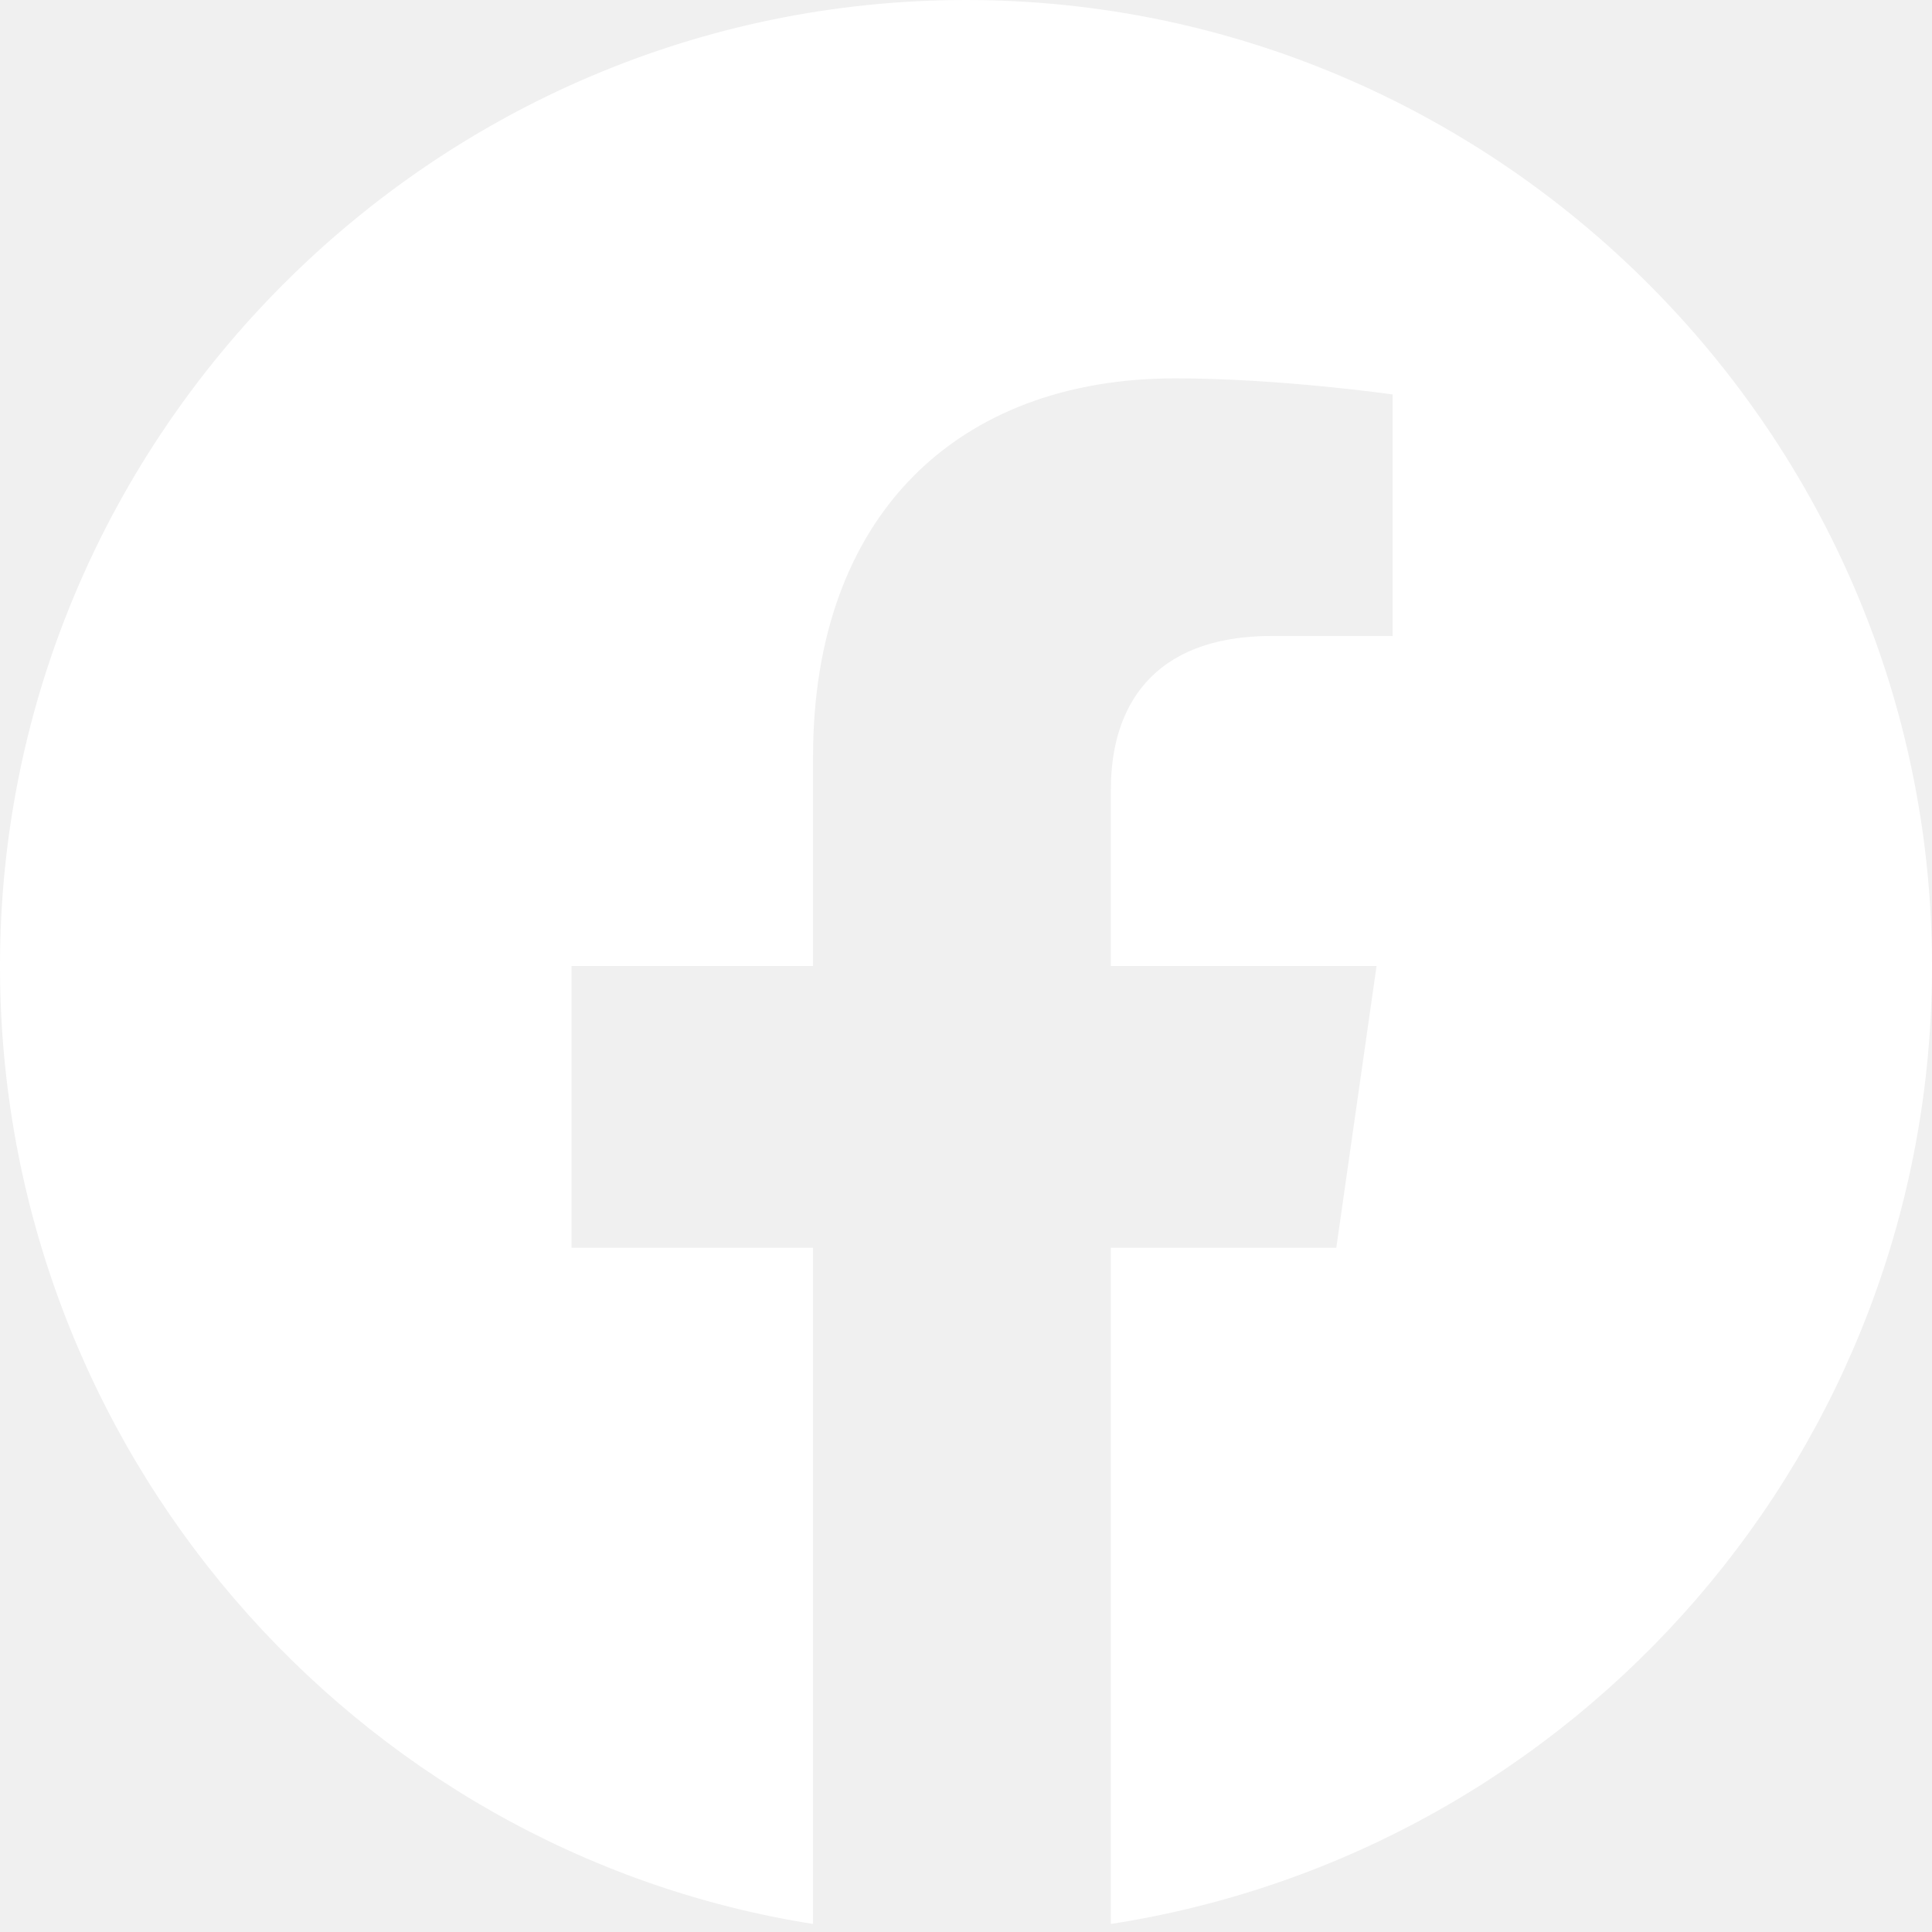
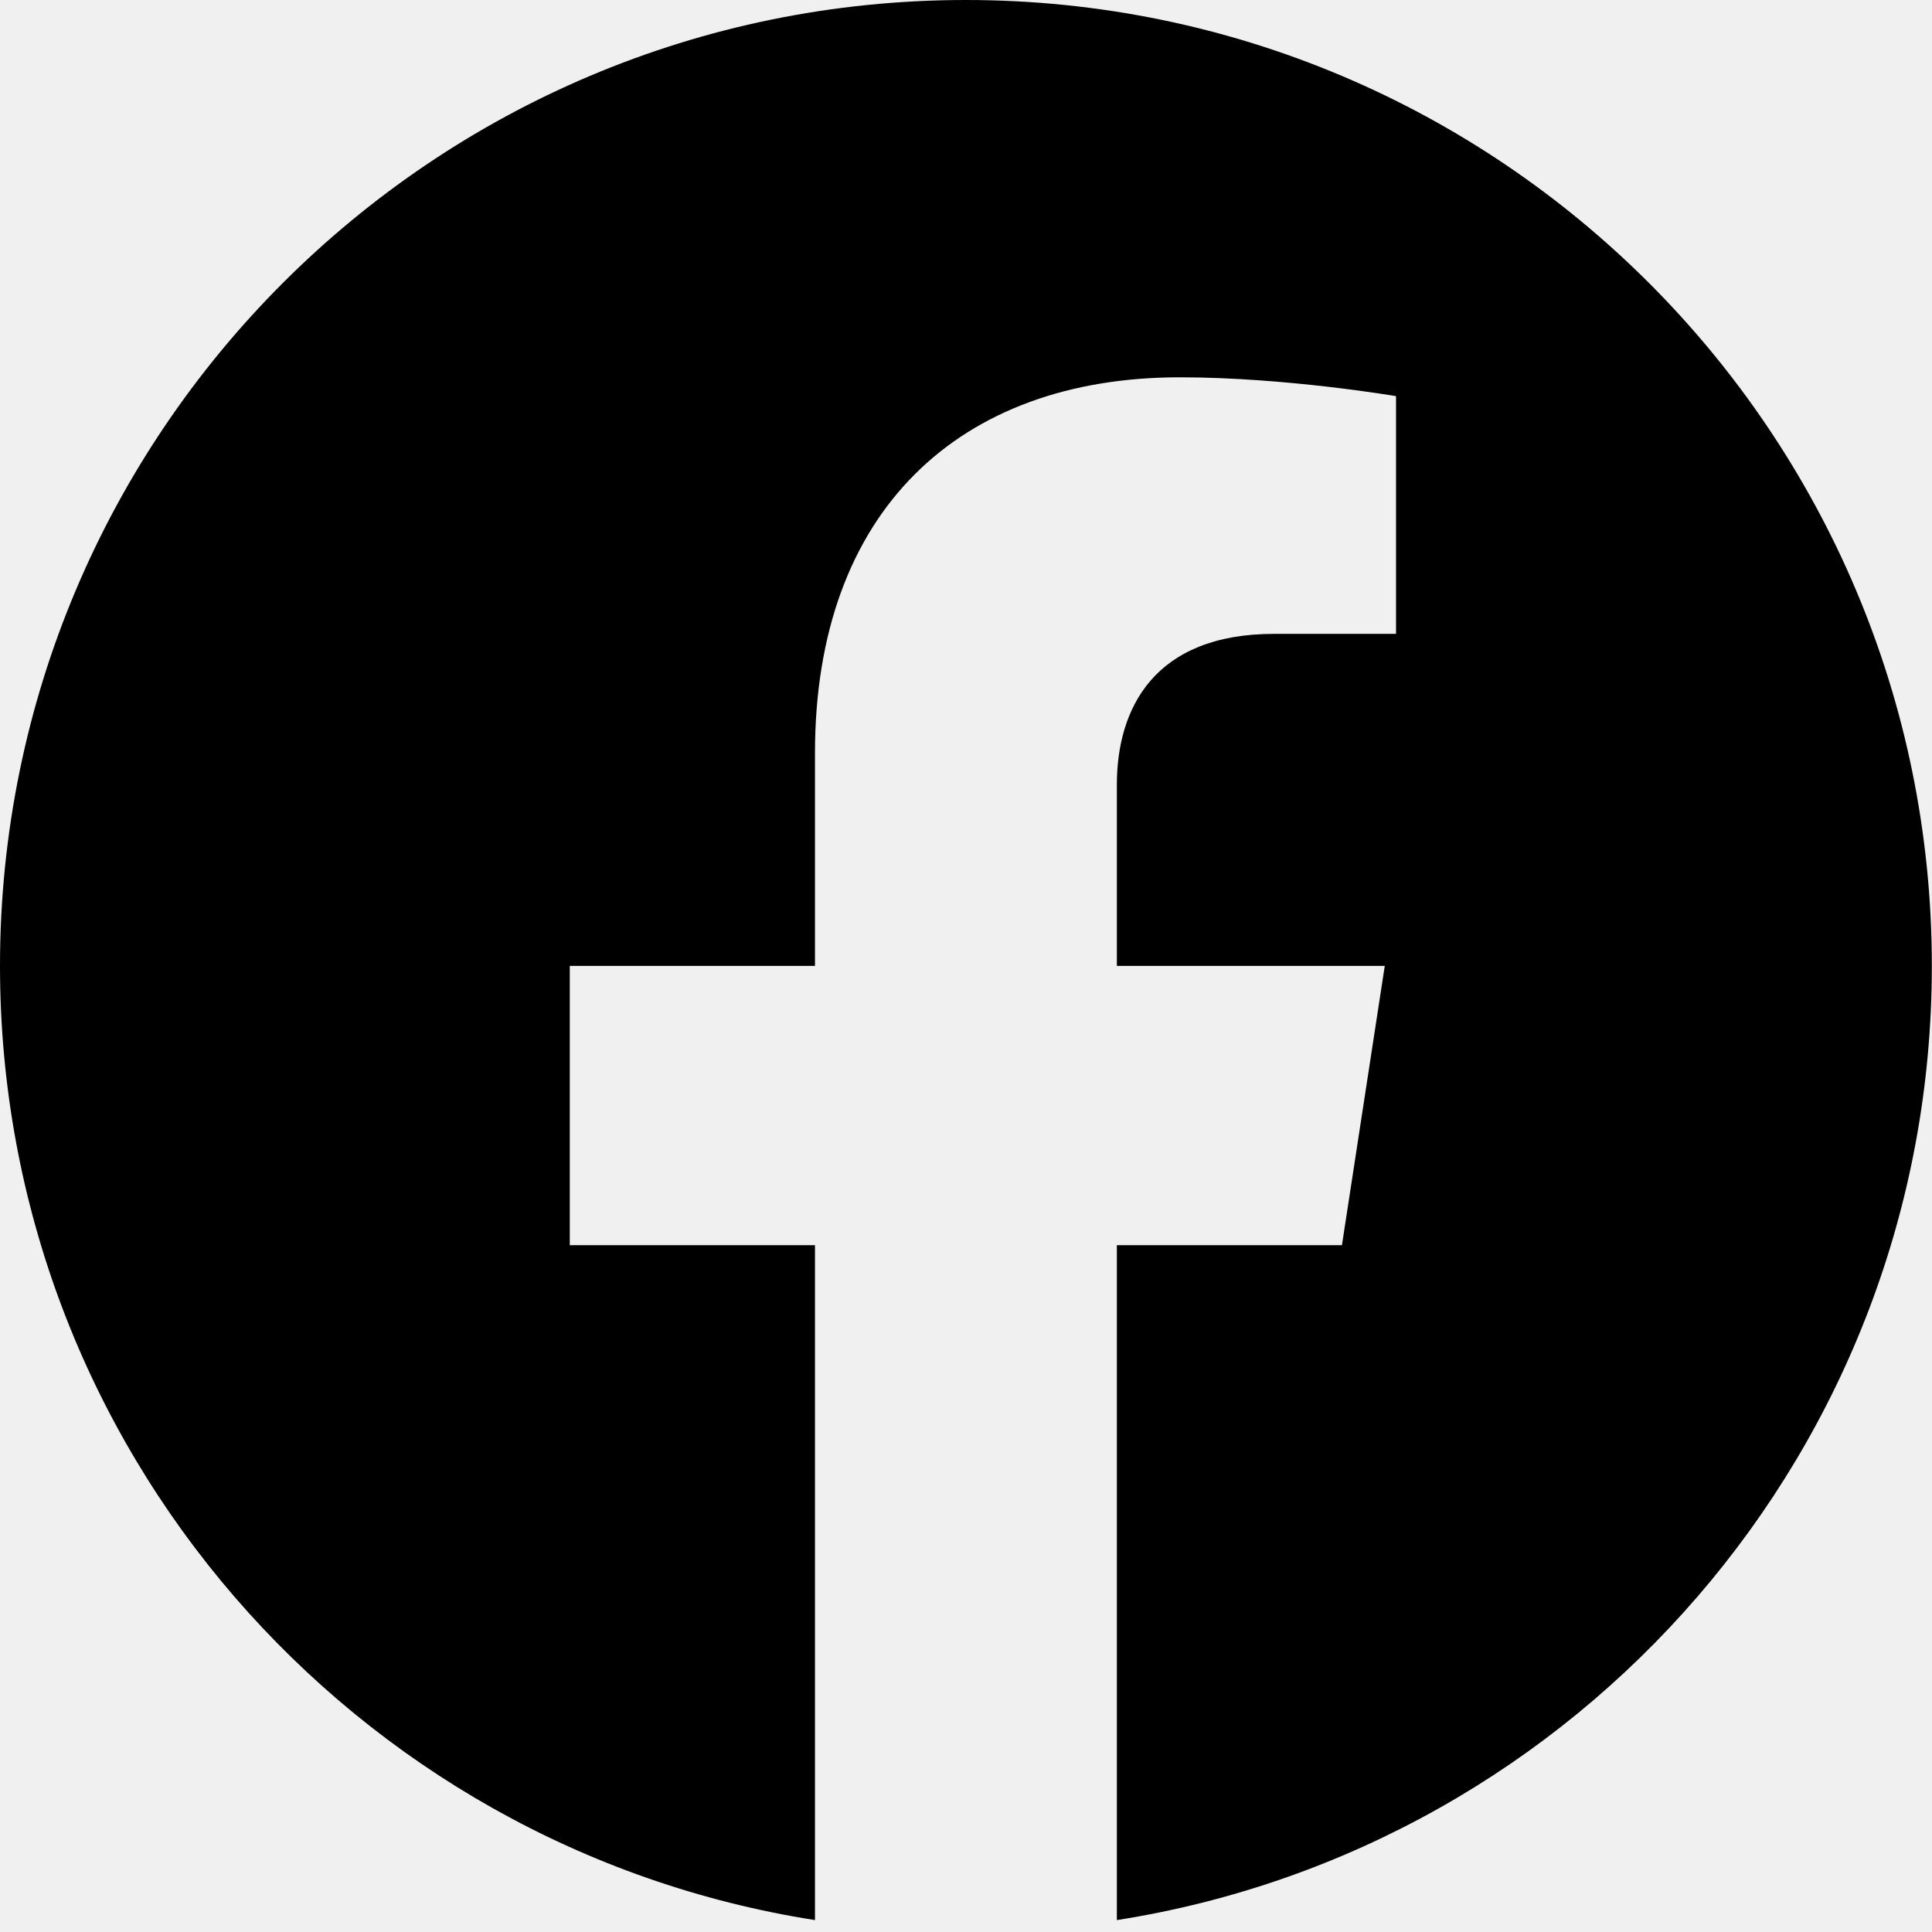
- <svg xmlns="http://www.w3.org/2000/svg" version="1.1" id="Laag_1" x="0px" y="0px" viewBox="0 0 24 24" style="enable-background:new 0 0 24 24;" xml:space="preserve">
-   <style type="text/css">
- 	.st0{fill:#FFFFFF;}
- </style>
-   <path class="st0" d="M24,12c0-6.6-5.4-12-12-12C5.4,0,0,5.4,0,12c0,6,4.4,11,10.1,11.9v-8.4h-3V12h3V9.4c0-3,1.8-4.7,4.5-4.7  c1.3,0,2.7,0.2,2.7,0.2v3h-1.5c-1.5,0-2,0.9-2,1.9V12h3.3l-0.5,3.5h-2.8v8.4C19.6,23,24,18,24,12z" />
+ <svg xmlns="http://www.w3.org/2000/svg" role="img" viewBox="0 0 24 24">
+   <path d="M23.998 11.999C23.998 5.372 18.626 0 11.999 0C5.372 0 0 5.372 0 11.999C0 17.988 4.388 22.952 10.124 23.852V15.468H7.078V11.999H10.124V9.356C10.124 6.348 11.916 4.687 14.656 4.687C15.969 4.687 17.342 4.921 17.342 4.921V7.874H15.829C14.339 7.874 13.874 8.799 13.874 9.748V11.999H17.202L16.67 15.468H13.874V23.852C19.61 22.952 23.998 17.988 23.998 11.999Z" />
</svg>
